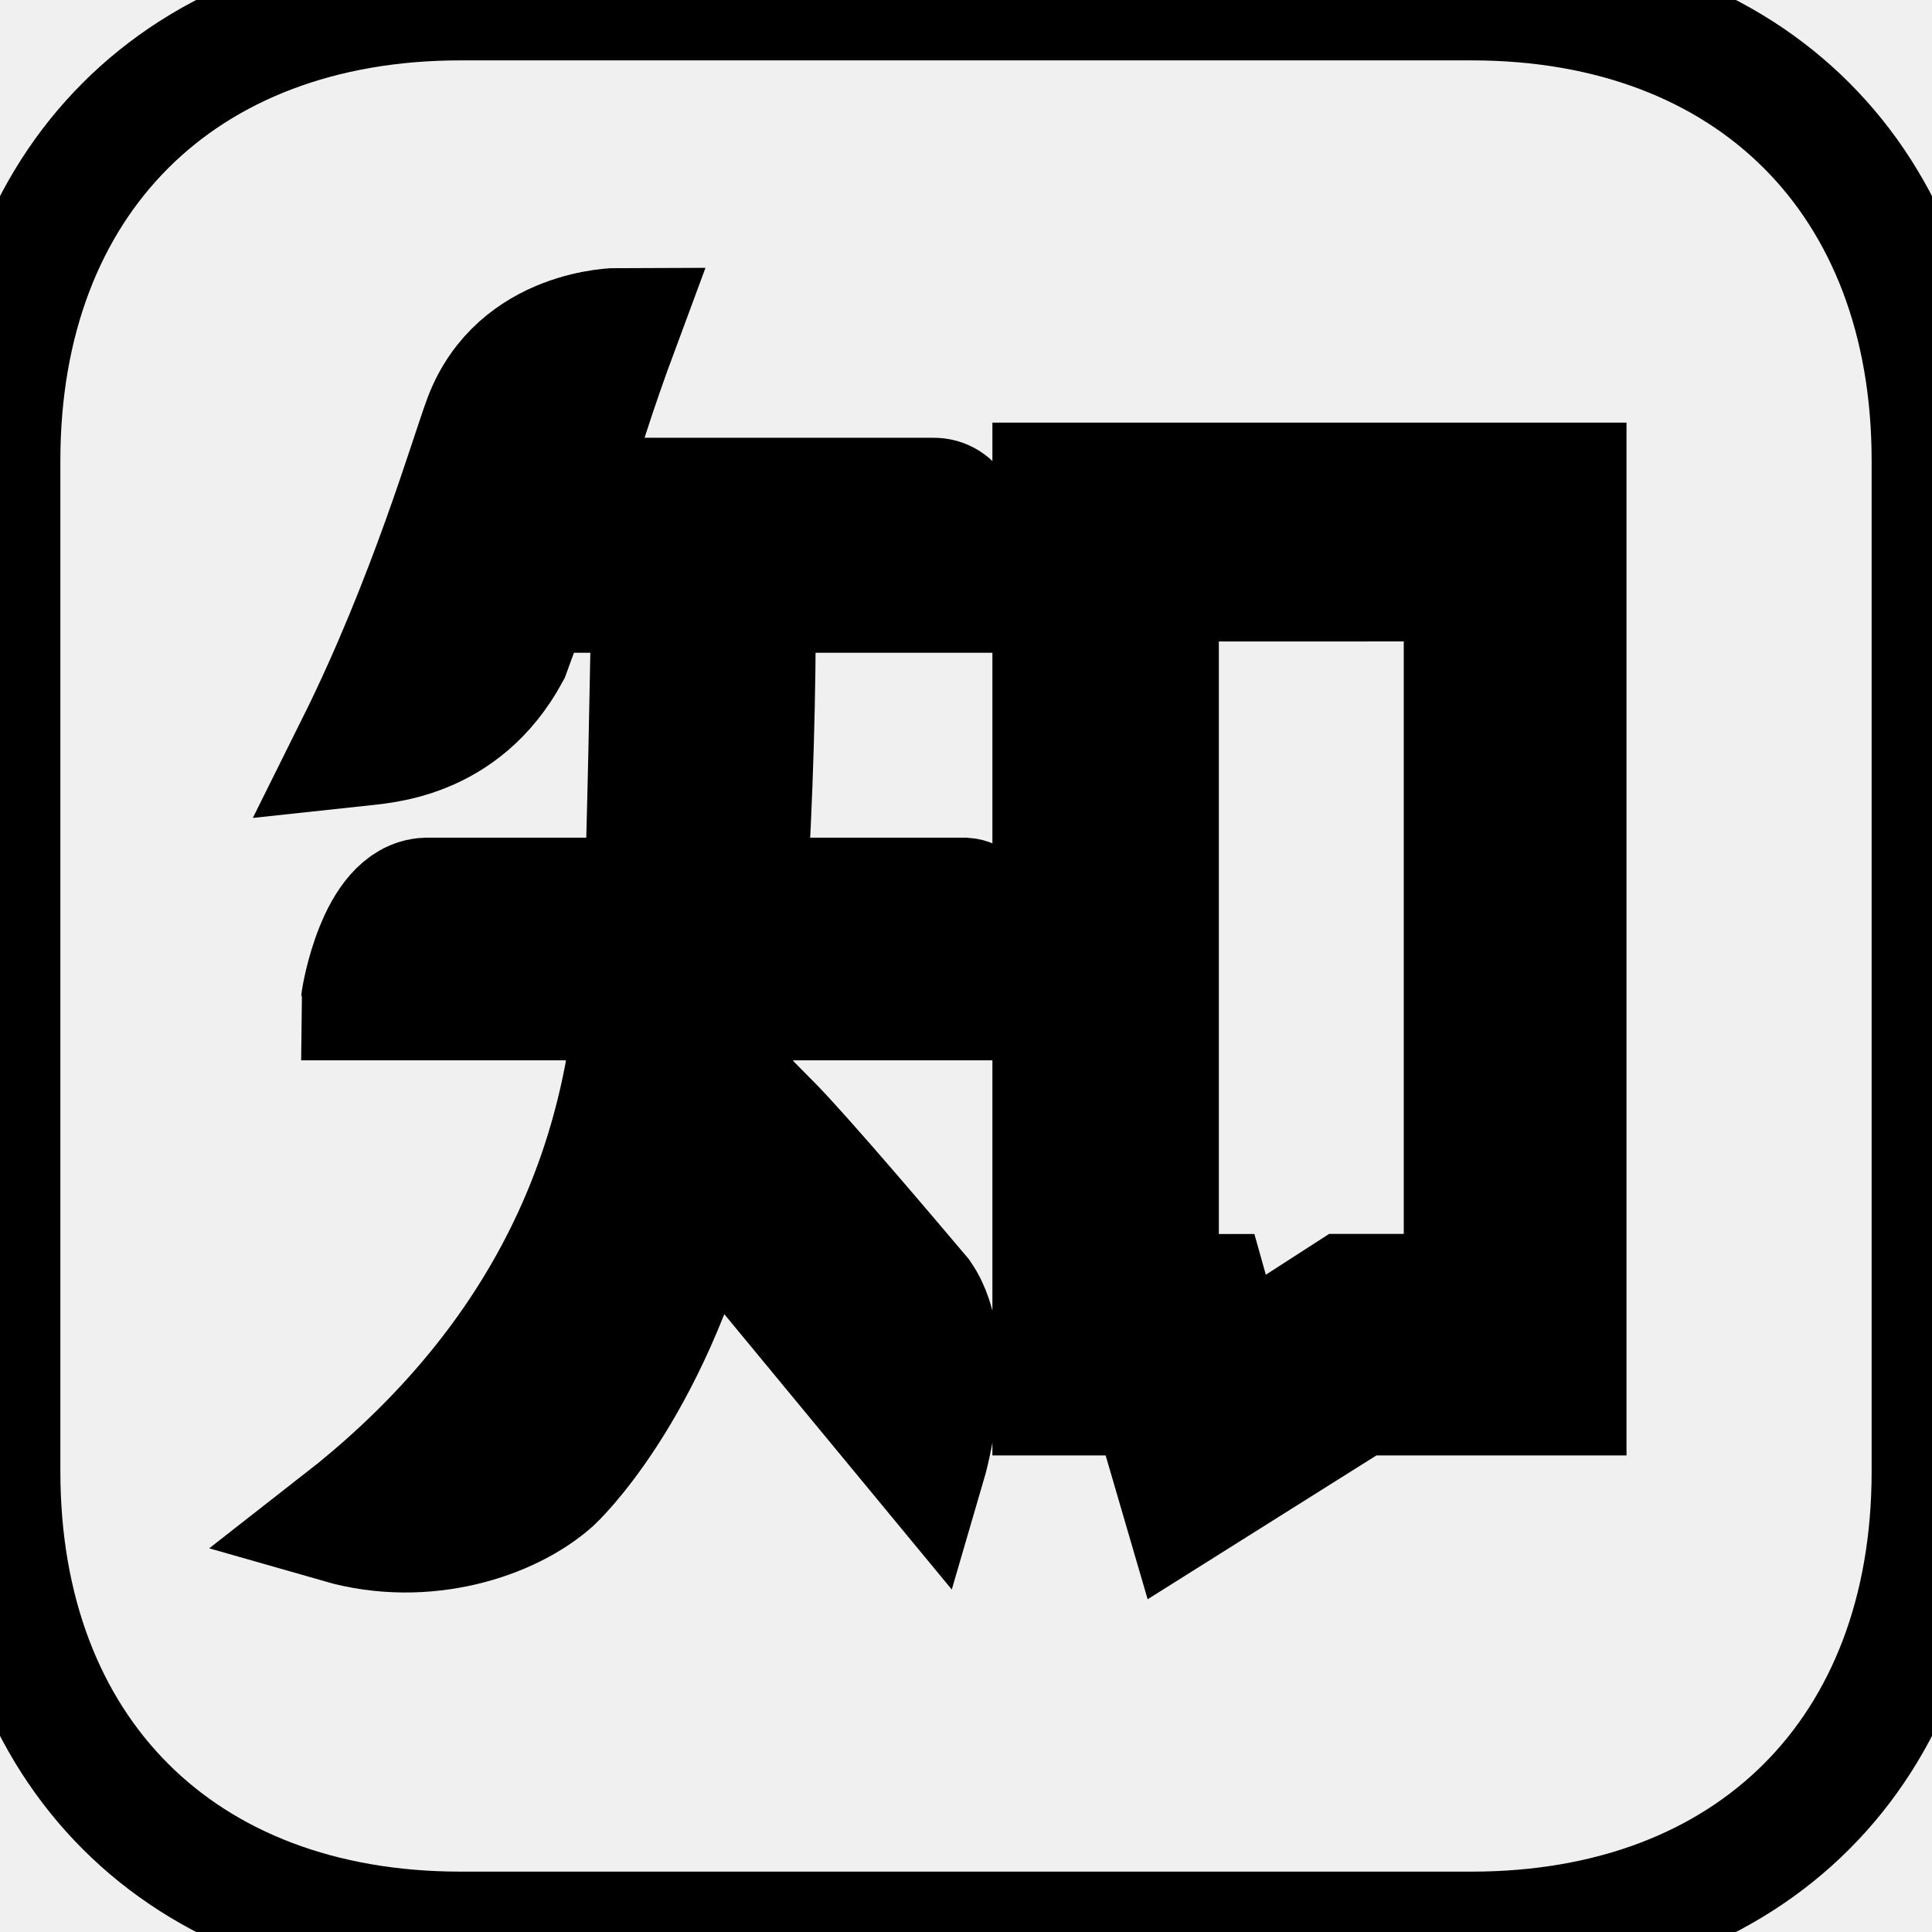
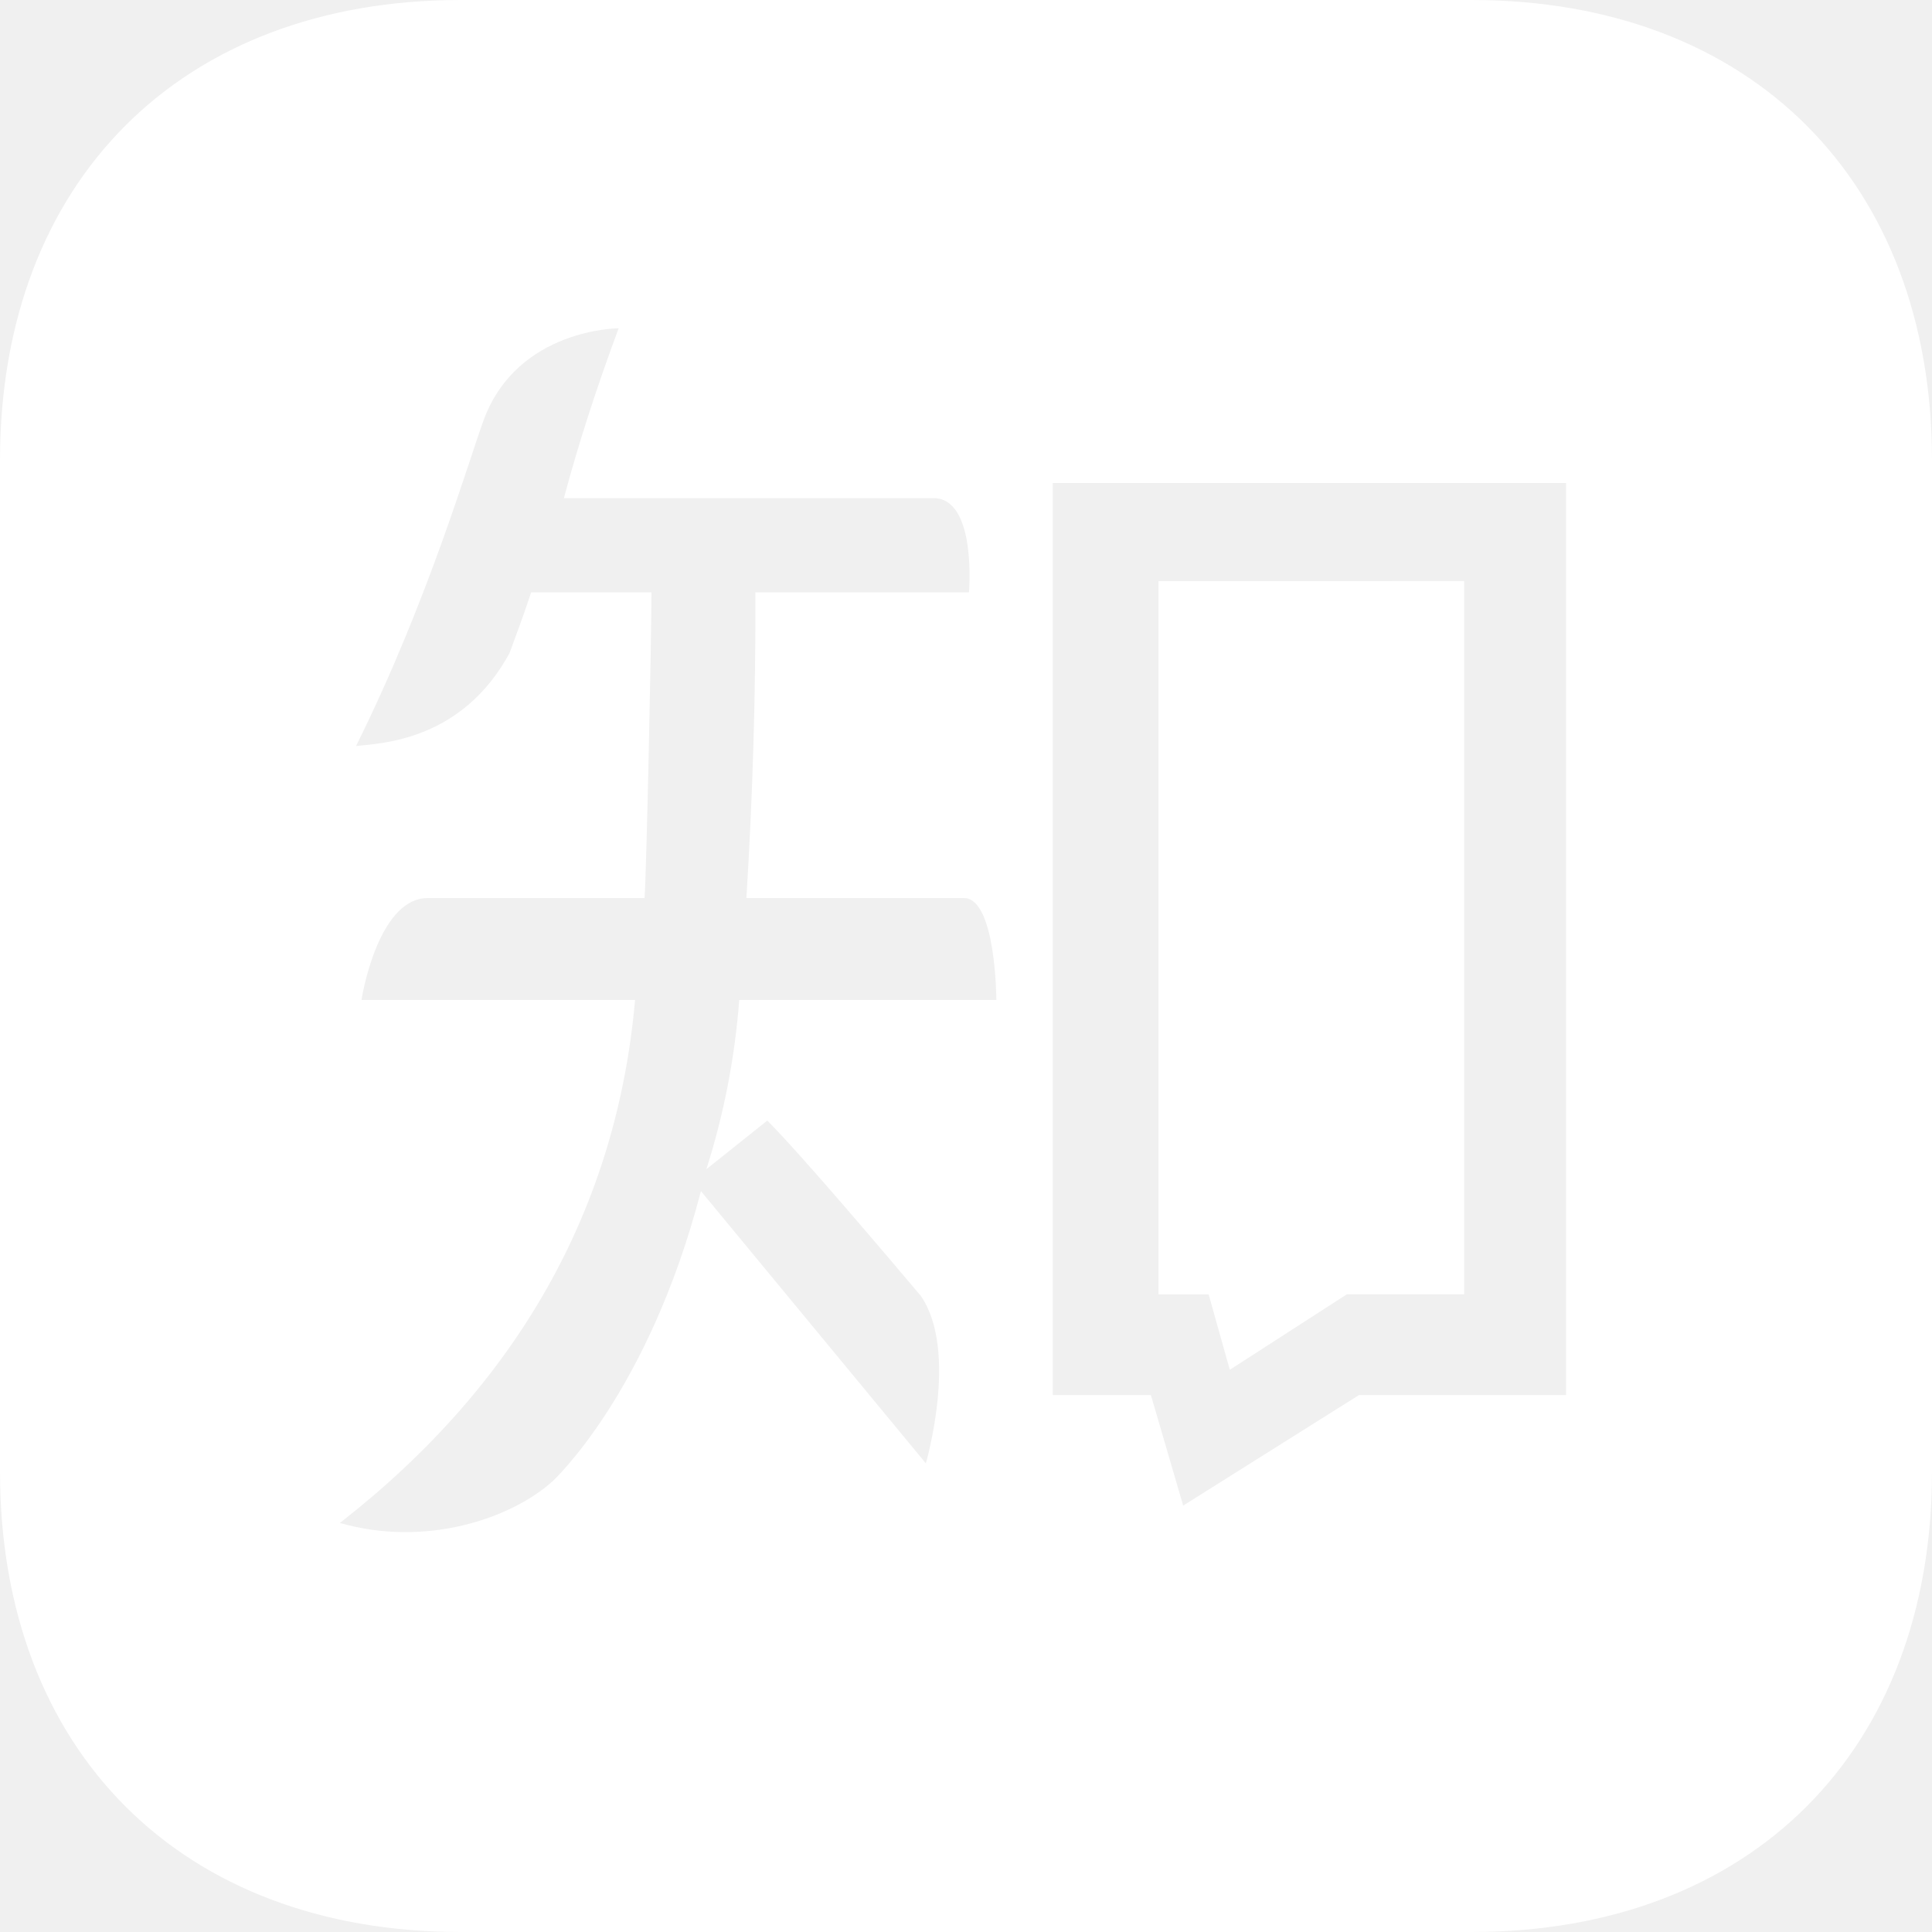
- <svg xmlns="http://www.w3.org/2000/svg" fill="none" viewBox="0 0 24 24" stroke-width="1.5" stroke="currentColor">
+ <svg xmlns="http://www.w3.org/2000/svg" fill="white" viewBox="0 0 24 24" stroke-width="0" stroke="currentColor">
  <path d="M5.721 0C2.251 0 0 2.25 0 5.719V18.28C0 21.751 2.252 24 5.721 24h12.56C21.751 24 24 21.75 24 18.281V5.72C24 2.249 21.75 0 18.281 0zm1.964 4.078c-.271.73-.5 1.434-.68 2.11h4.587c.545-.006.445 1.168.445 1.171H9.384a58.104 58.104 0 01-.112 3.797h2.712c.388.023.393 1.251.393 1.266H9.183a9.223 9.223 0 01-.408 2.102l.757-.604c.452.456 1.512 1.712 1.906 2.177.473.681.063 2.081.063 2.081l-2.794-3.382c-.653 2.518-1.845 3.607-1.845 3.607-.523.468-1.58.82-2.64.516 2.218-1.73 3.44-3.917 3.667-6.497H4.491c0-.015.197-1.243.806-1.266h2.71c.024-.32.086-3.254.086-3.797H6.598c-.136.406-.158.447-.268.753-.594 1.095-1.603 1.122-1.907 1.155.906-1.821 1.416-3.6 1.591-4.064.425-1.124 1.671-1.125 1.671-1.125zM13.078 6h6.377v11.33h-2.573l-2.184 1.373-.401-1.373h-1.219zm1.313 1.219v8.86h.623l.263.937 1.455-.938h1.456v-8.86z" />
</svg>
